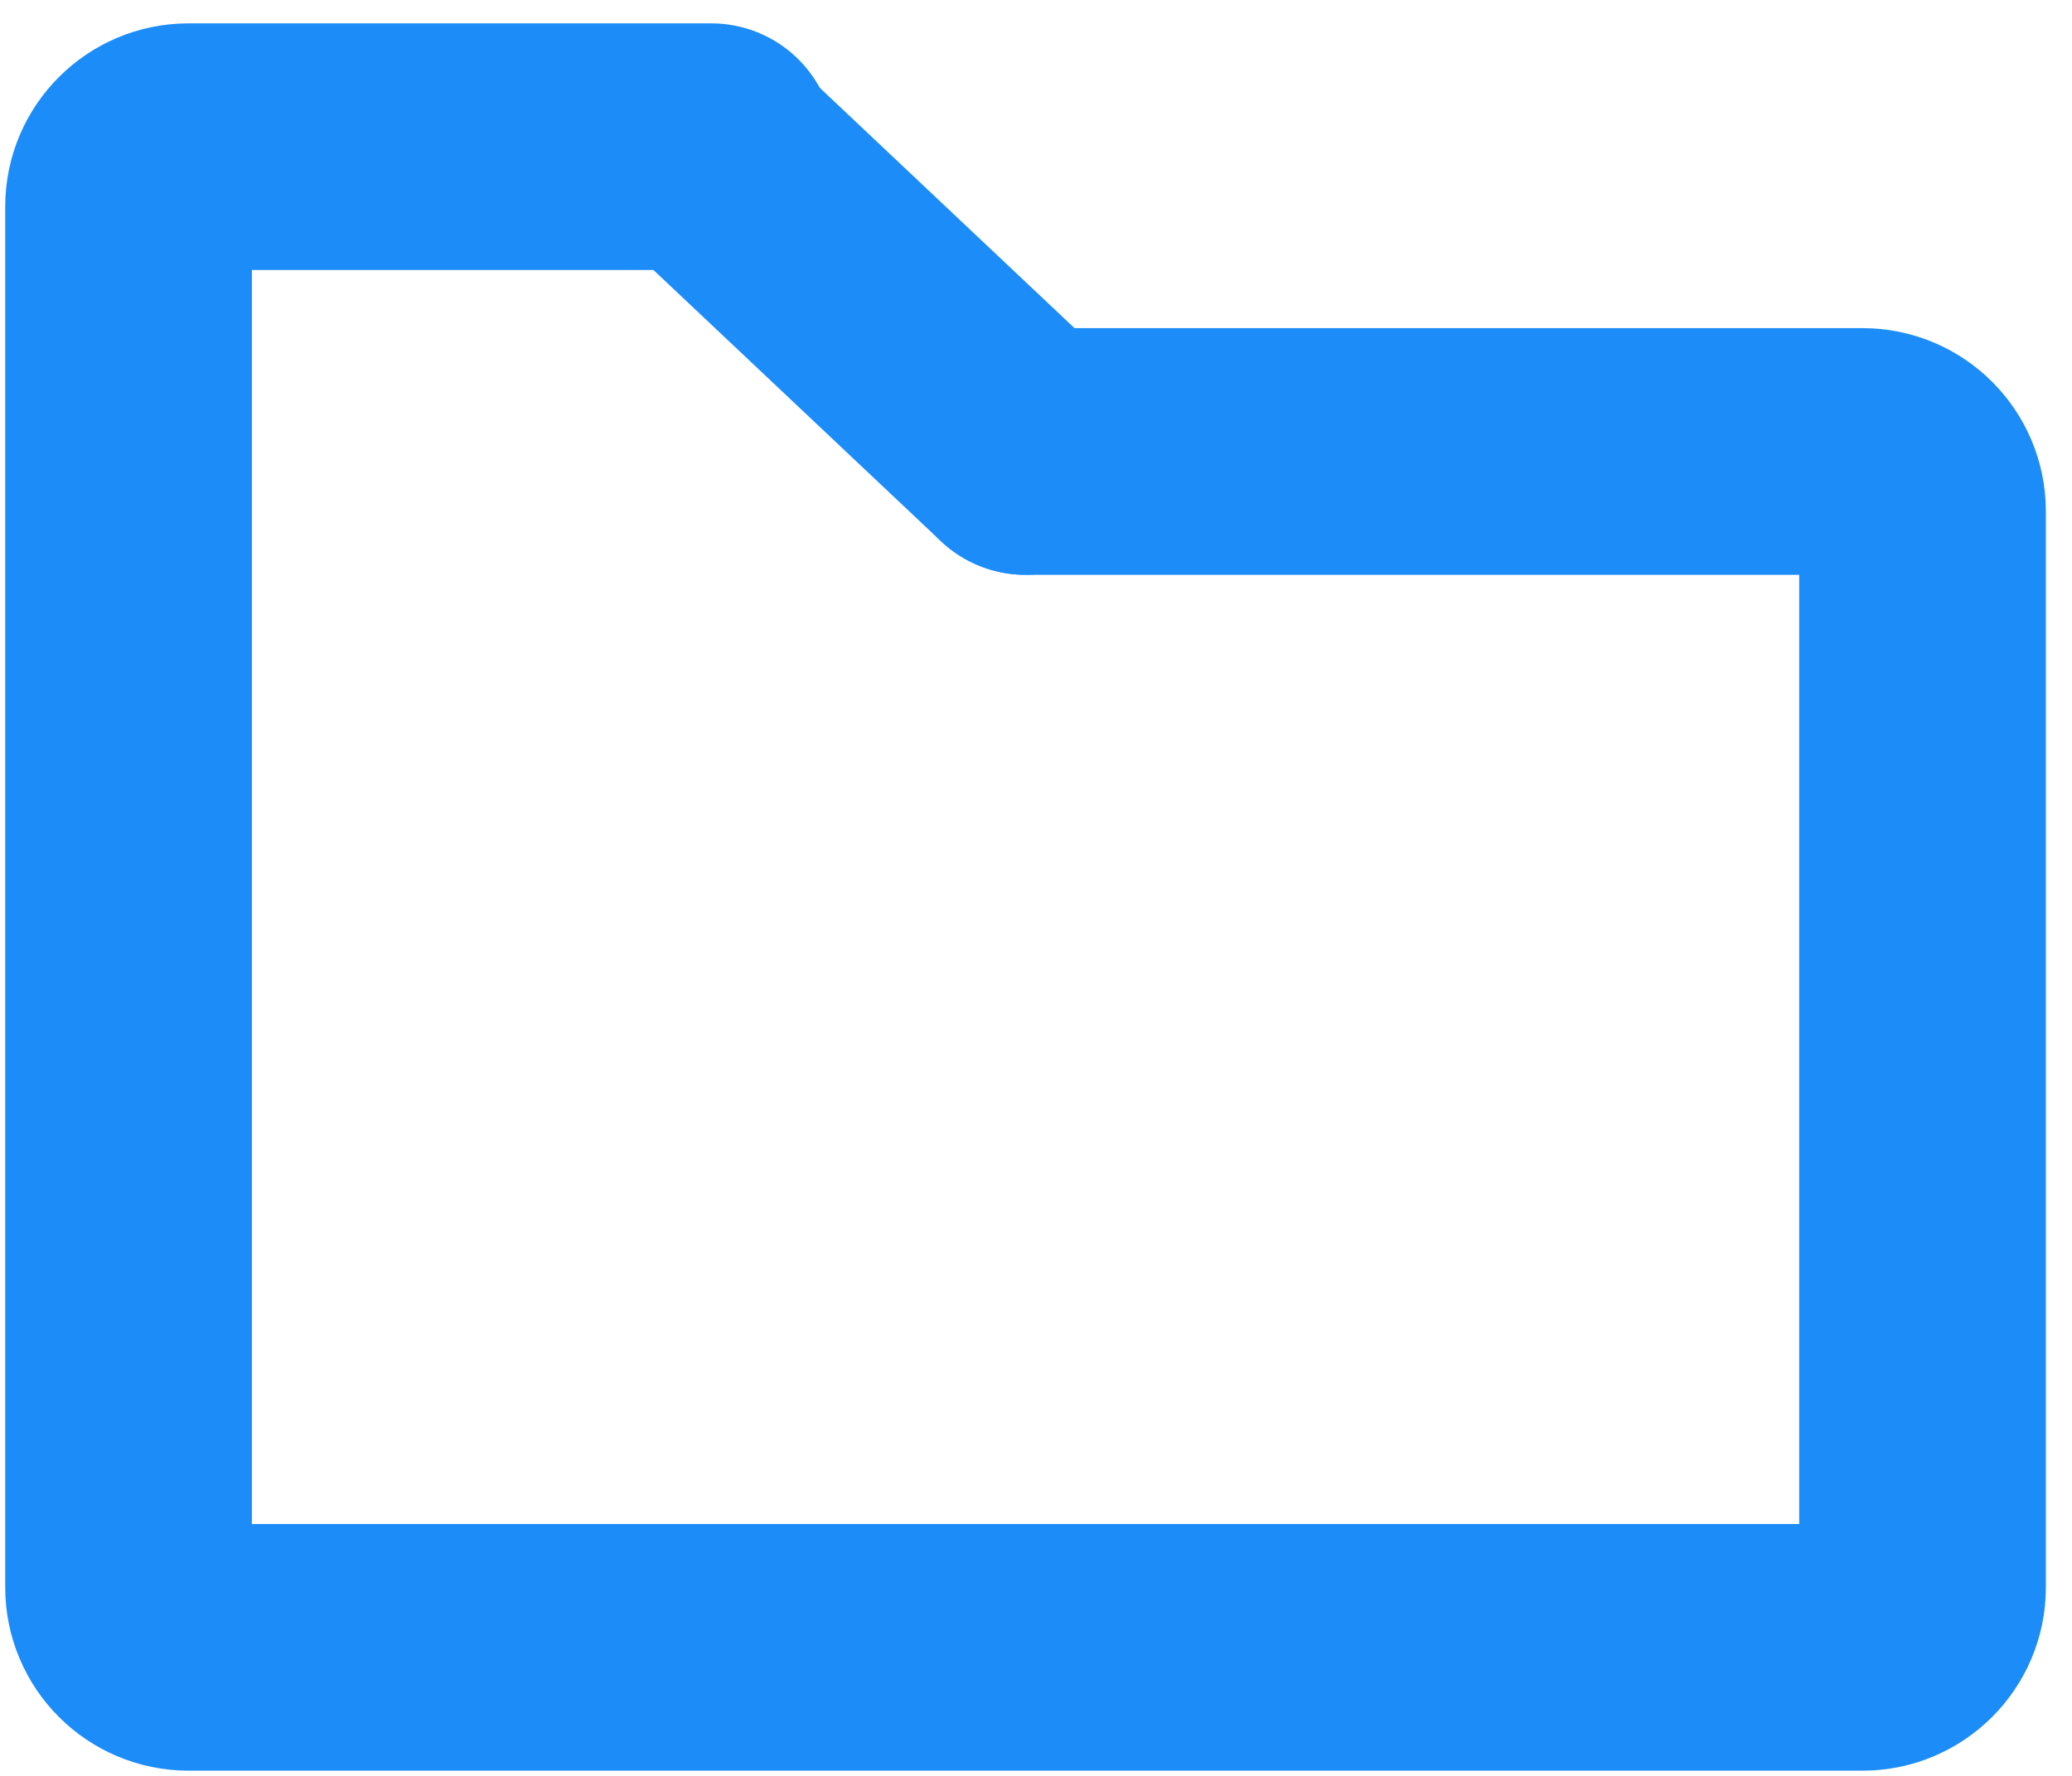
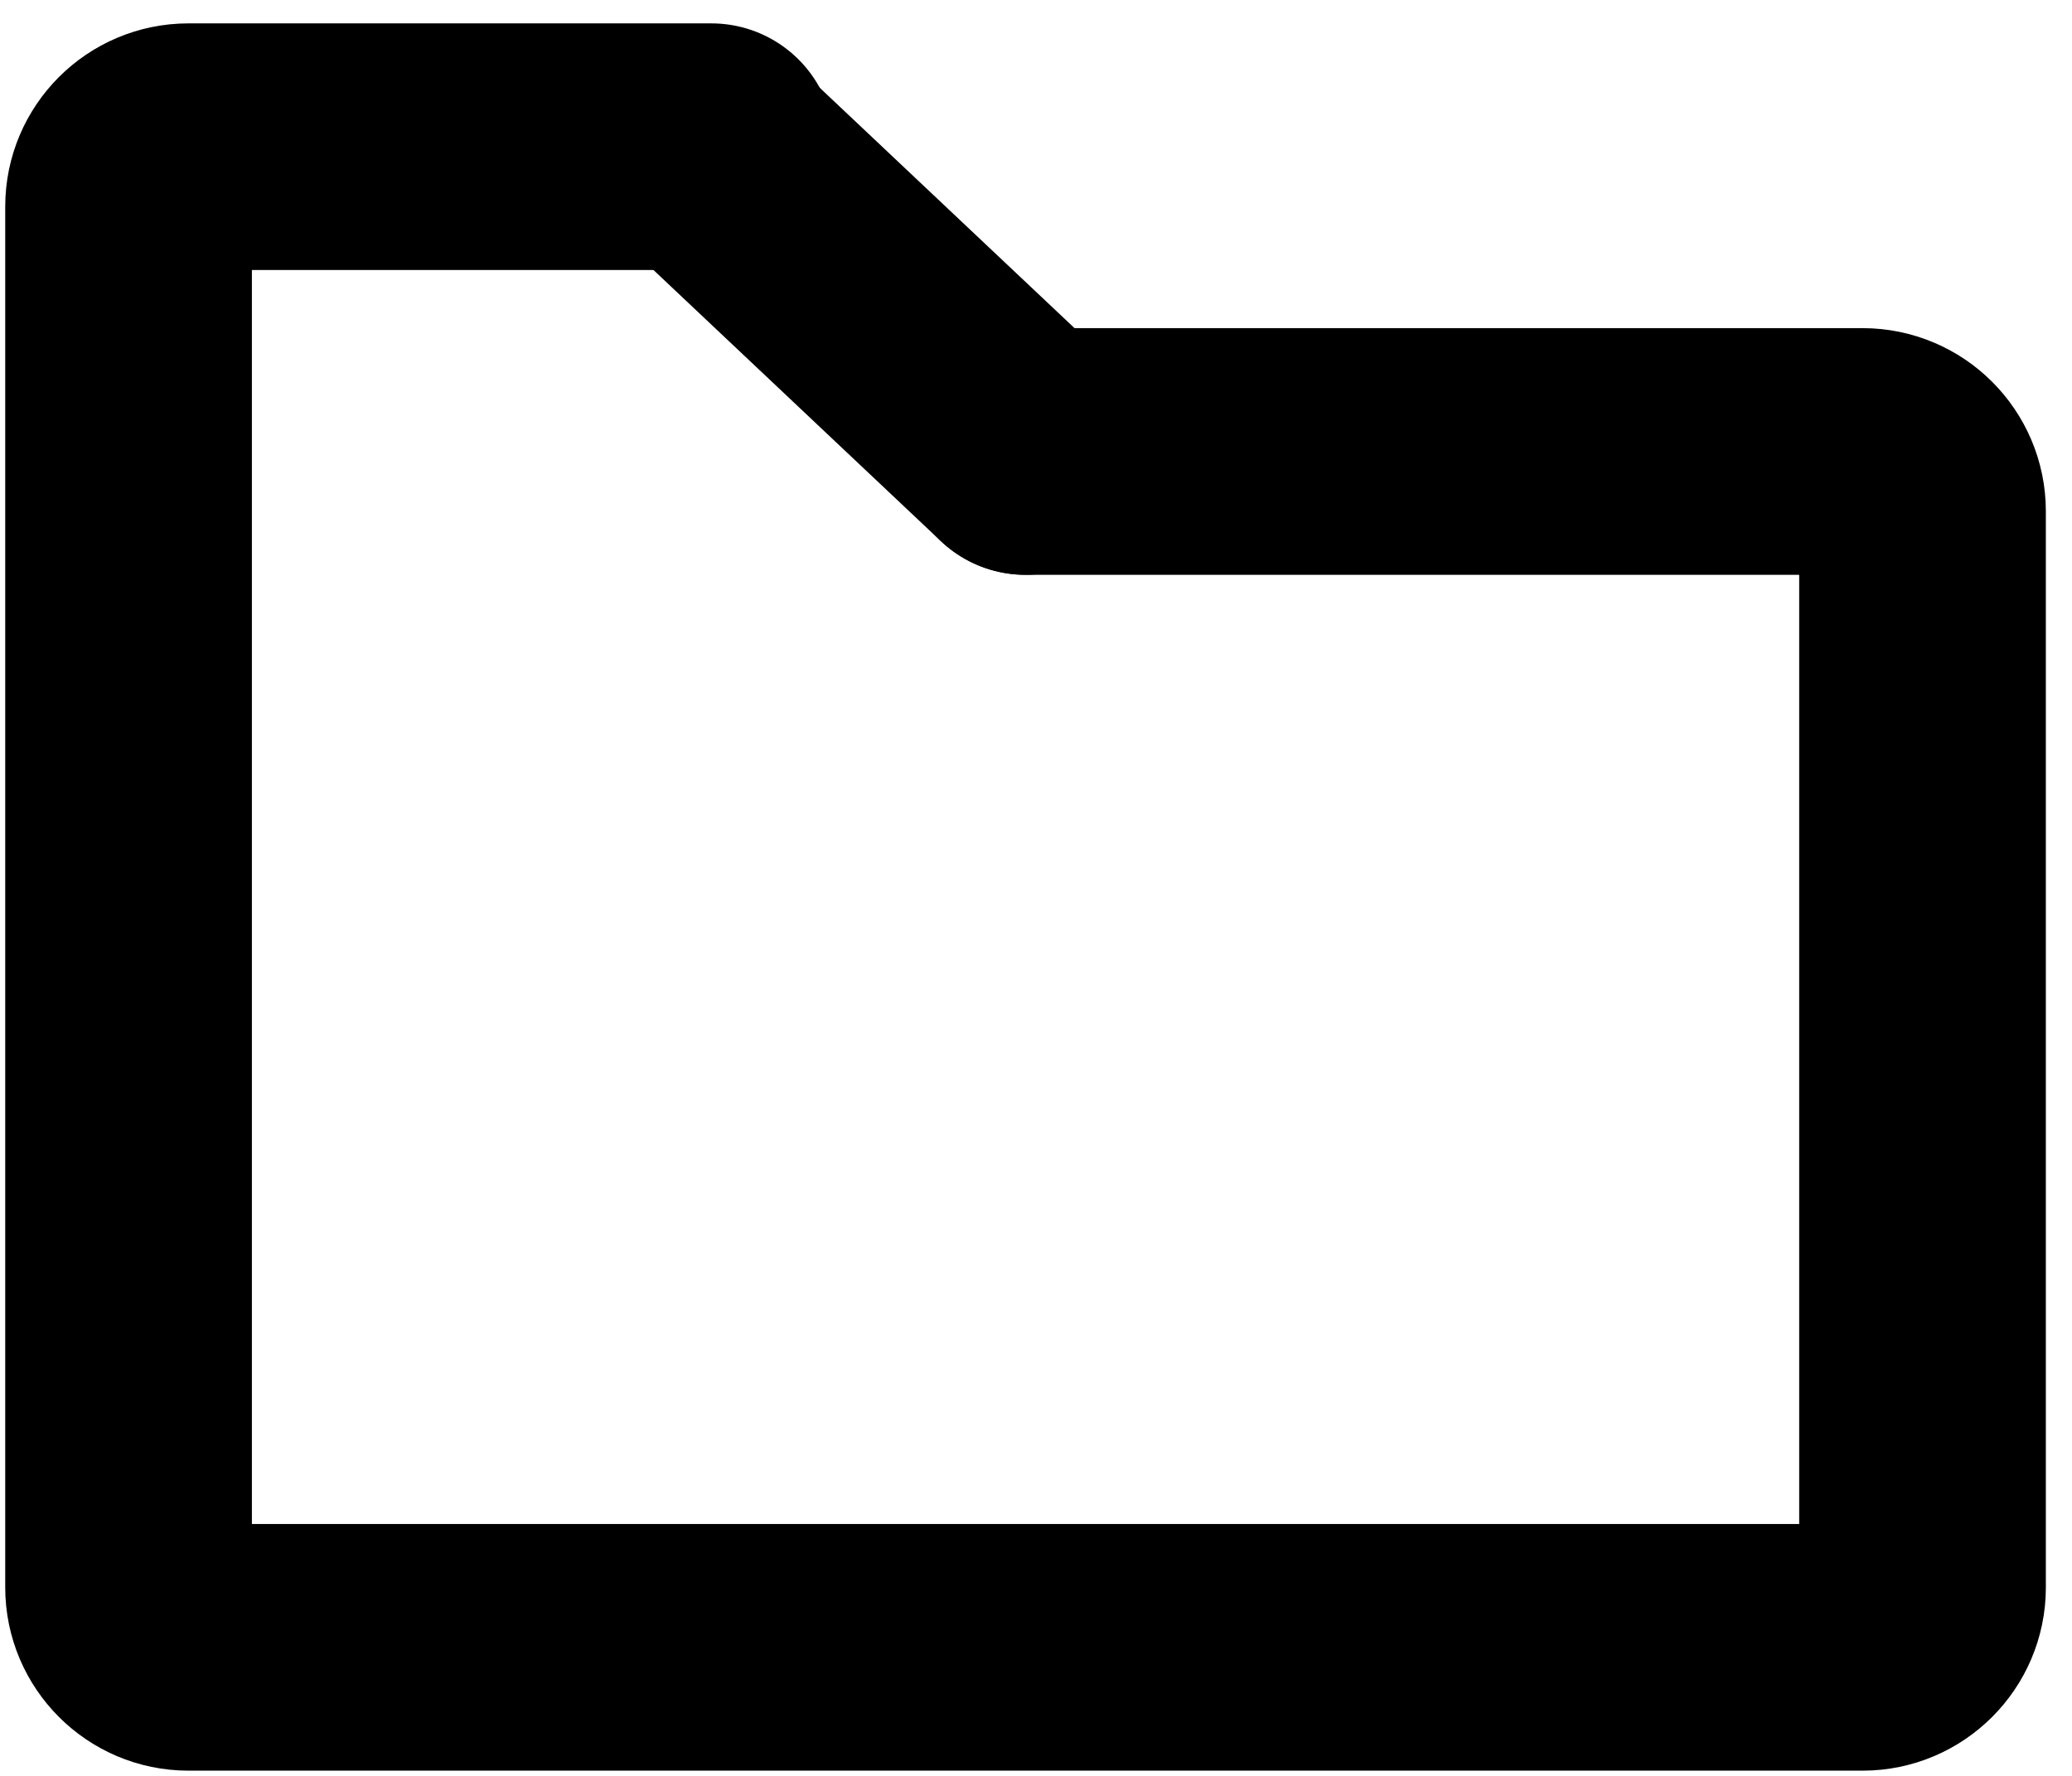
<svg xmlns="http://www.w3.org/2000/svg" width="21px" height="18px" viewBox="0 0 21 18" version="1.1">
  <g id="Beta-UI" stroke="none" stroke-width="1" fill="none" fill-rule="evenodd" stroke-linecap="round" stroke-linejoin="round">
-     <g id="Folders-Detail-Model-Added-Copy" transform="translate(-260, -125)" stroke="#1B8CF8" stroke-width="2.5">
+     <g id="Folders-Detail-Model-Added-Copy" transform="translate(-260, -125)" stroke="currentColor" stroke-width="2.5">
      <g id="Group" transform="translate(261, 117)">
        <g id="Blue-Folder" transform="translate(-0, 9)">
          <g id="Group-5" transform="translate(-0, 0)">
            <path d="M9.394,3.576 L17.879,3.576 C18.212,3.576 18.485,3.848 18.485,4.182 L18.485,15.091 C18.485,15.424 18.212,15.697 17.879,15.697 L0.909,15.697 C0.576,15.697 0.303,15.424 0.303,15.091 L0.303,1.093 C0.303,0.759 0.576,0.487 0.909,0.487 L6.21,0.487" id="Stroke-1" />
            <line x1="6.21" y1="0.572" x2="9.394" y2="3.576" id="Stroke-3" />
          </g>
        </g>
      </g>
    </g>
  </g>
</svg>
